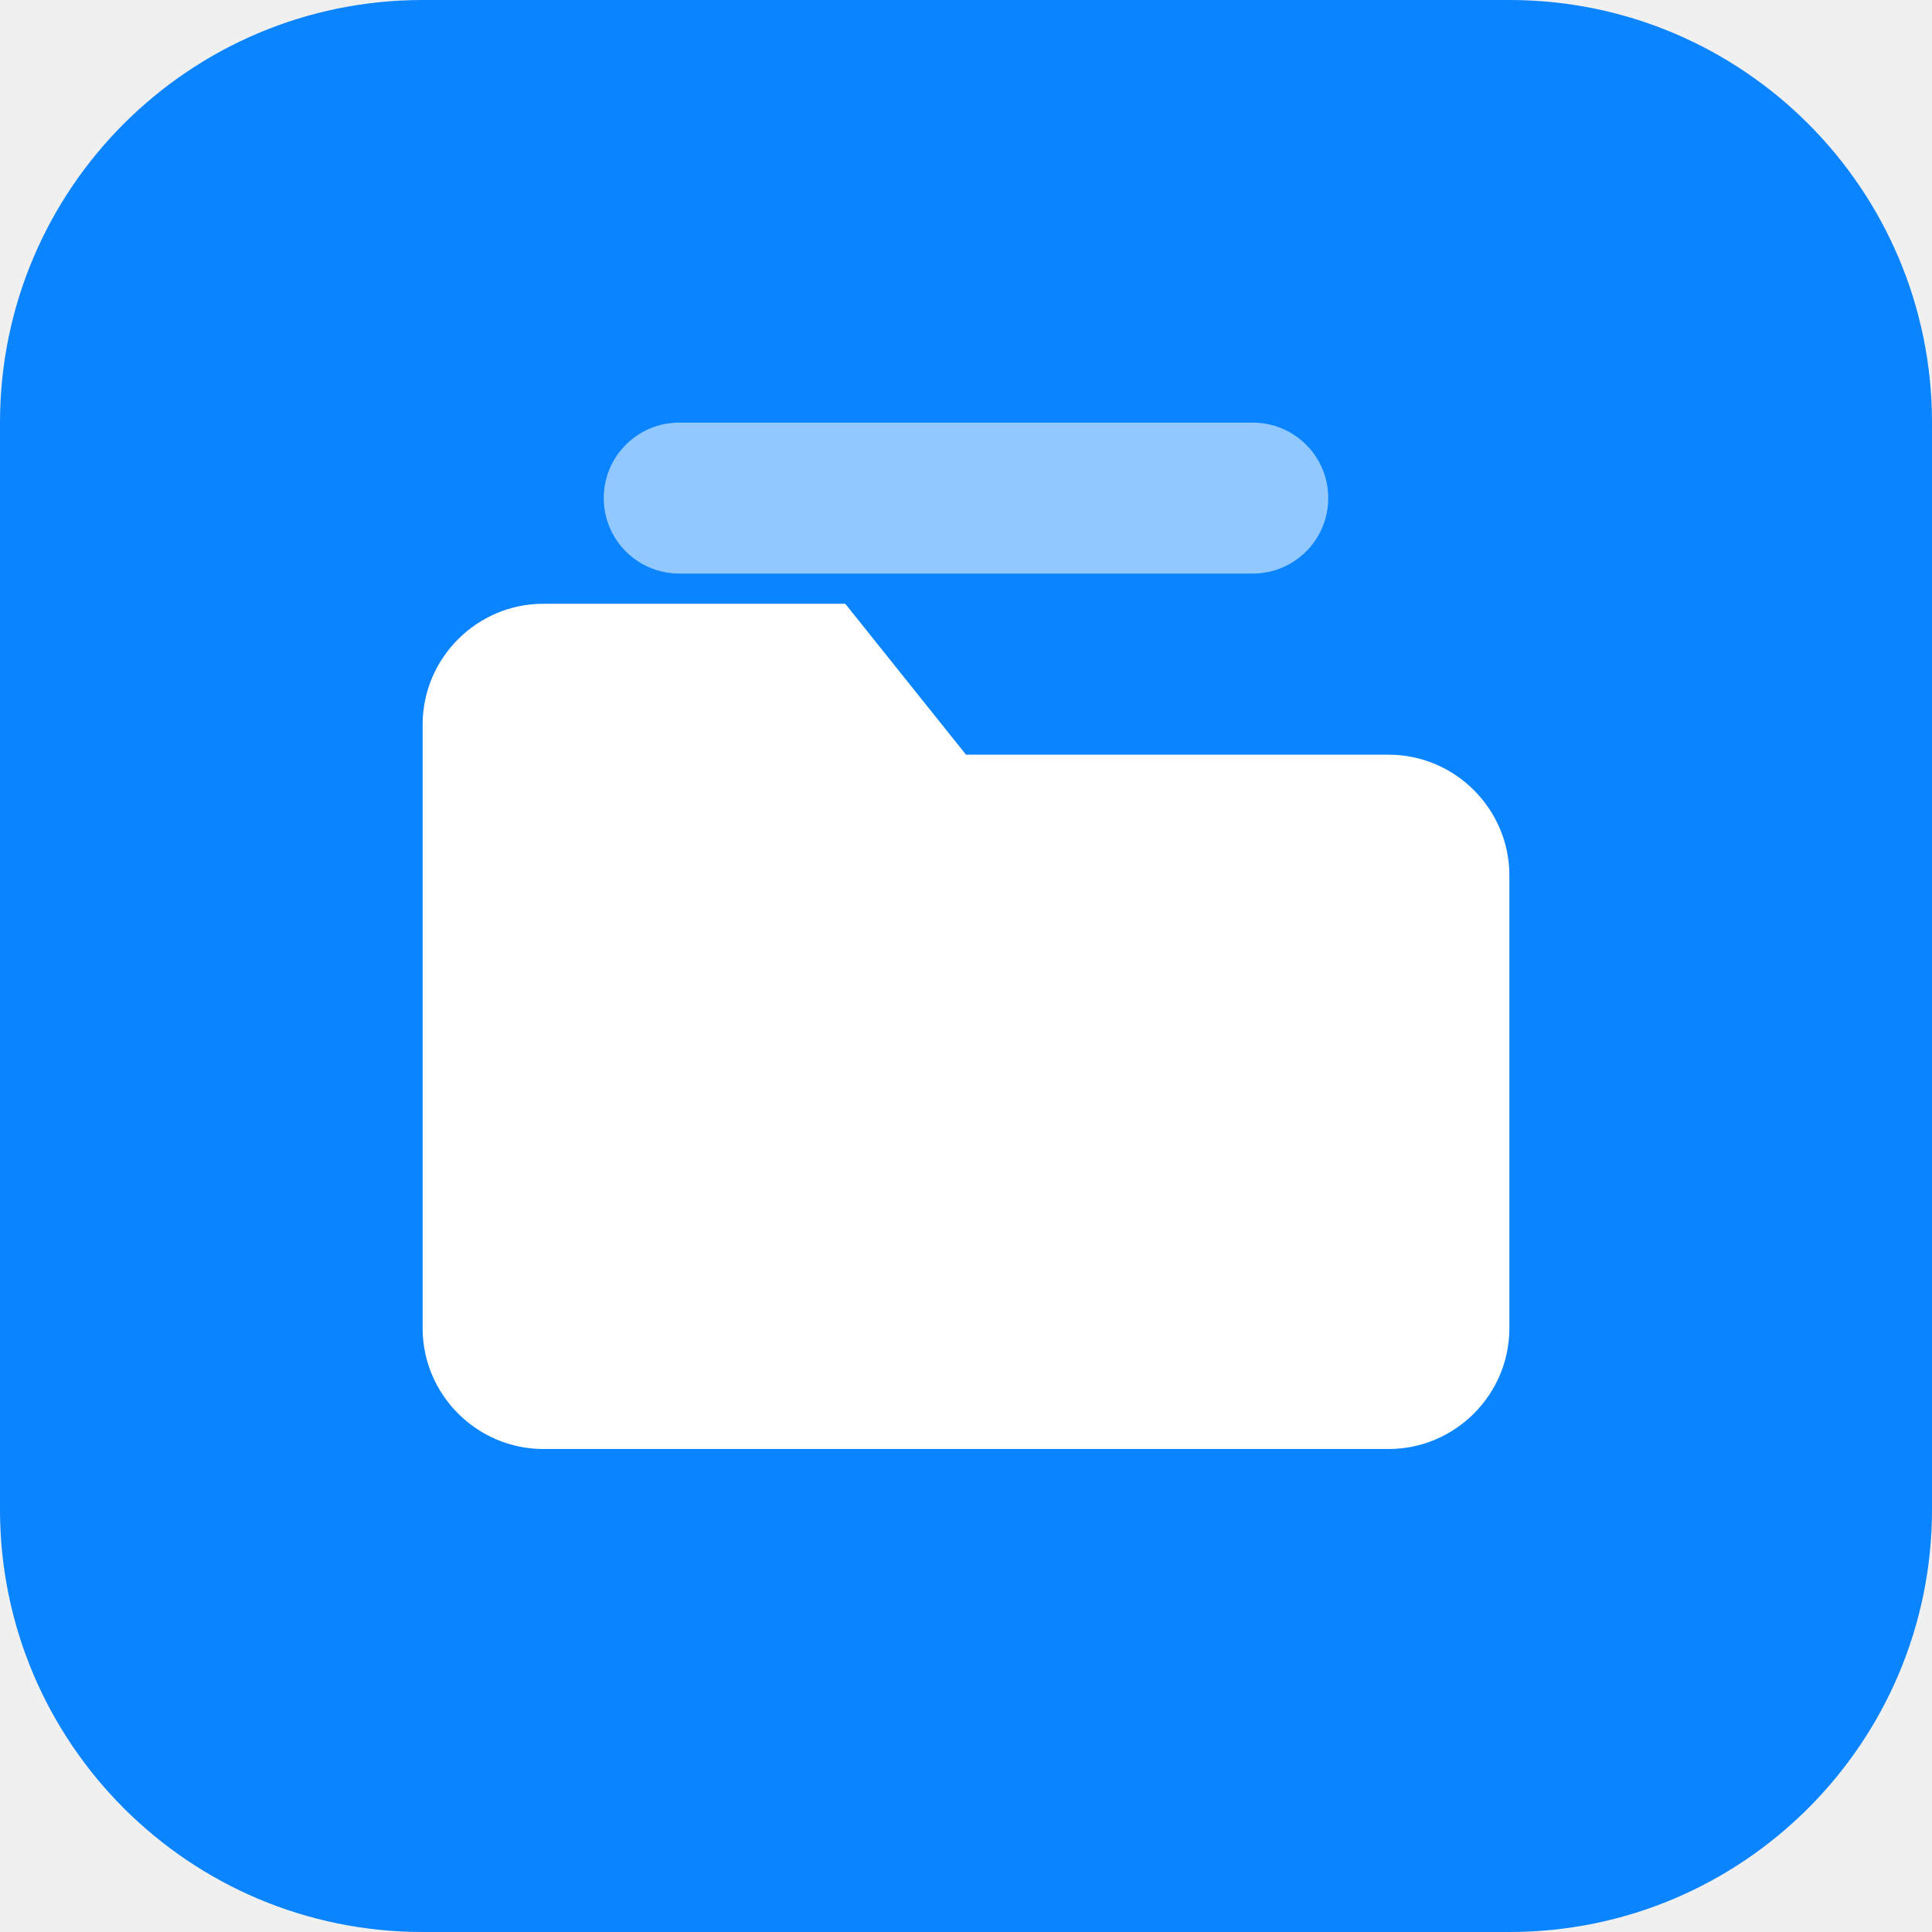
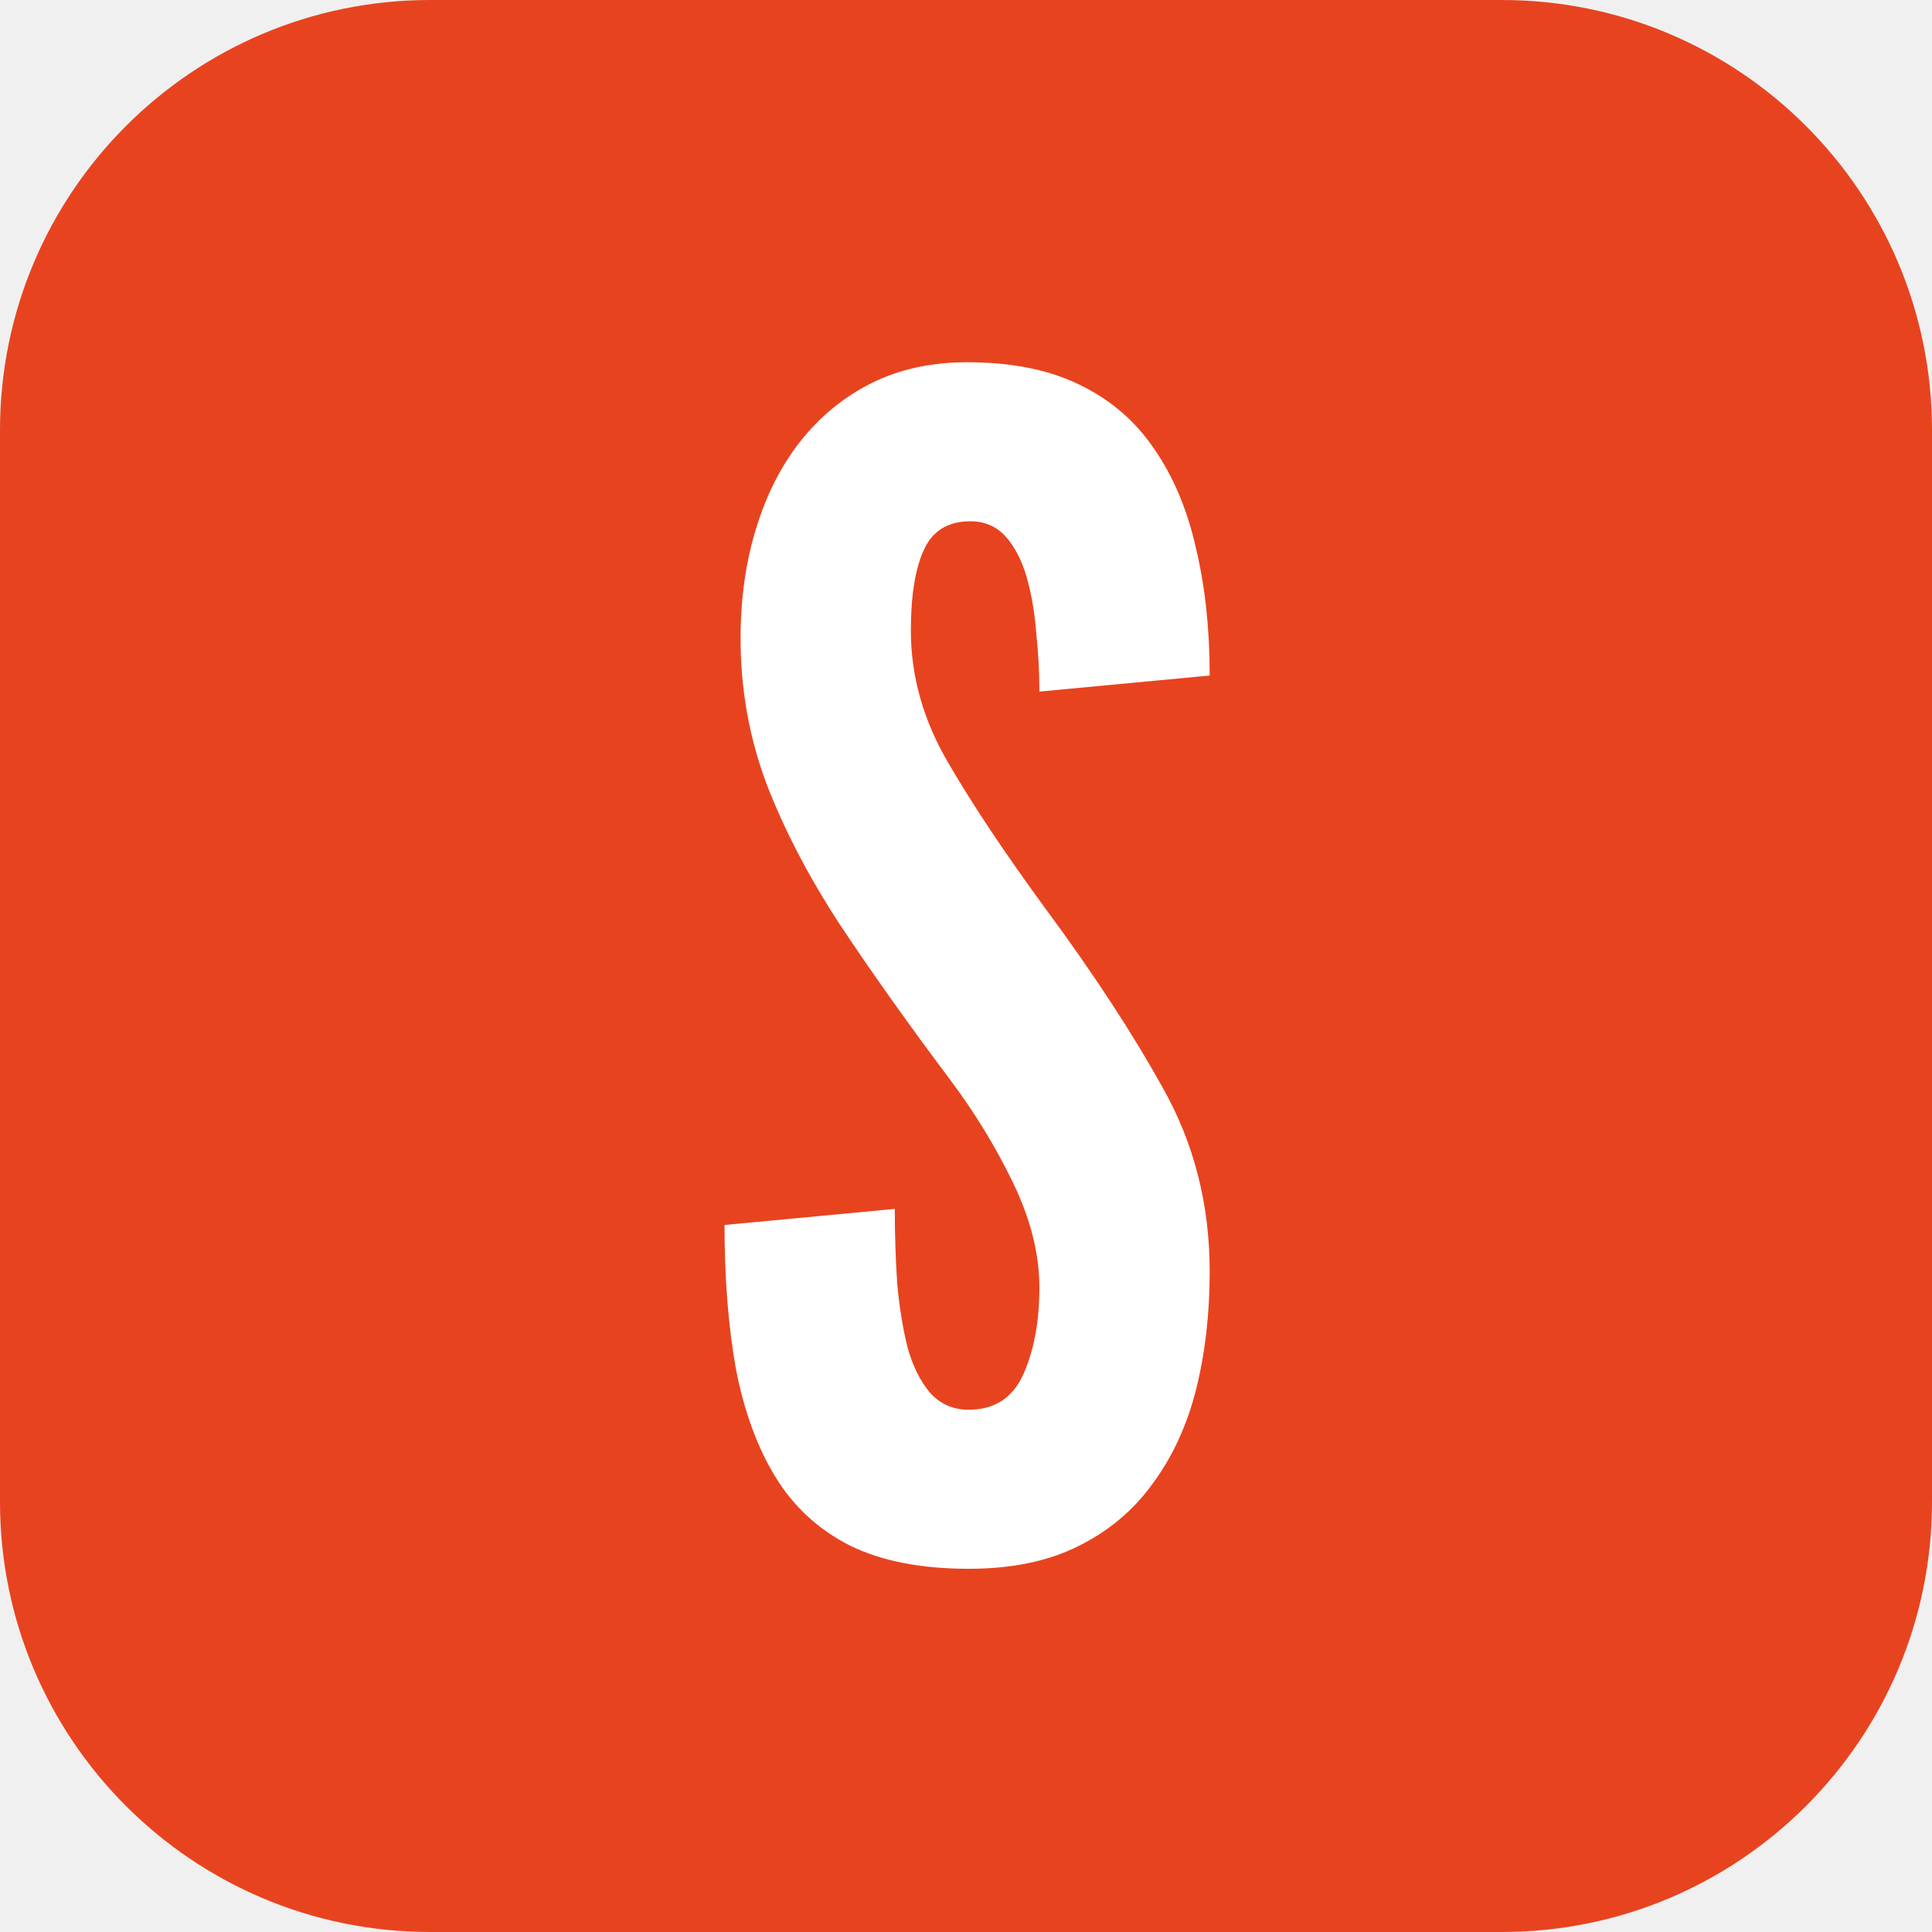
- <svg xmlns="http://www.w3.org/2000/svg" viewBox="0 0 64 64">
-   <rect width="64" height="64" rx="14" fill="#0A84FF" />
-   <path d="M14 24c0-2.2 1.8-4 4-4h10l4 5h14c2.2 0 4 1.8 4 4v15c0 2.2-1.8 4-4 4H18c-2.2 0-4-1.8-4-4V24z" fill="#fff" />
-   <rect x="20" y="14" width="24" height="5" rx="2.5" fill="#fff" opacity="0.55" />
+ <svg xmlns="http://www.w3.org/2000/svg" width="512" height="512" viewBox="0 0 512 512">
+   <rect width="512" height="512" rx="114" fill="#E8431F" />
+   <path transform="translate(192 96) scale(0.887)" fill="#ffffff" d="M72.481 0C85.76 0 96.96 2.24 106.08 6.72C115.36 11.2 122.8 17.6 128.4 25.92C134.16 34.24 138.321 44.16 140.881 55.68C143.601 67.04 144.961 79.68 144.961 93.6L94.08 98.399C94.08 92.48 93.76 86.56 93.12 80.64C92.64 74.56 91.68 69.04 90.24 64.08C88.8 59.12 86.721 55.12 84.001 52.08C81.281 49.04 77.76 47.52 73.44 47.52C66.721 47.52 62.081 50.399 59.52 56.159C56.961 61.759 55.681 69.759 55.681 80.159C55.681 93.599 59.281 106.56 66.481 119.04C73.68 131.52 83.361 146.08 95.52 162.72C110.08 182.4 121.92 200.48 131.04 216.96C140.32 233.44 144.961 251.68 144.961 271.68C144.961 284.32 143.601 296.08 140.881 306.96C138.161 317.68 133.841 327.04 127.921 335.04C122.161 343.04 114.721 349.28 105.601 353.76C96.641 358.24 85.761 360.479 72.961 360.479C58.721 360.479 46.88 358.16 37.44 353.52C28 348.72 20.56 341.84 15.12 332.88C9.68 323.92 5.76 313.119 3.36 300.479C1.12 287.84 5.75453e-06 273.6 0 257.76L50.881 252.96C50.881 260.64 51.121 268.079 51.601 275.279C52.241 282.319 53.281 288.72 54.721 294.479C56.321 300.079 58.56 304.56 61.44 307.92C64.48 311.28 68.321 312.96 72.961 312.96C80.641 312.96 86.08 309.439 89.28 302.399C92.48 295.199 94.08 286.559 94.08 276.479C94.08 266.4 91.44 255.92 86.16 245.04C80.88 234.16 74.56 223.84 67.2 214.08C54.72 197.44 43.76 182 34.32 167.76C25.04 153.52 17.761 139.52 12.48 125.76C7.36 112 4.801 97.6 4.801 82.56C4.801 70.72 6.32 59.84 9.36 49.92C12.4 39.84 16.801 31.12 22.561 23.76C28.48 16.24 35.601 10.399 43.921 6.239C52.241 2.079 61.761 3.94765e-06 72.481 0Z" />
</svg>
